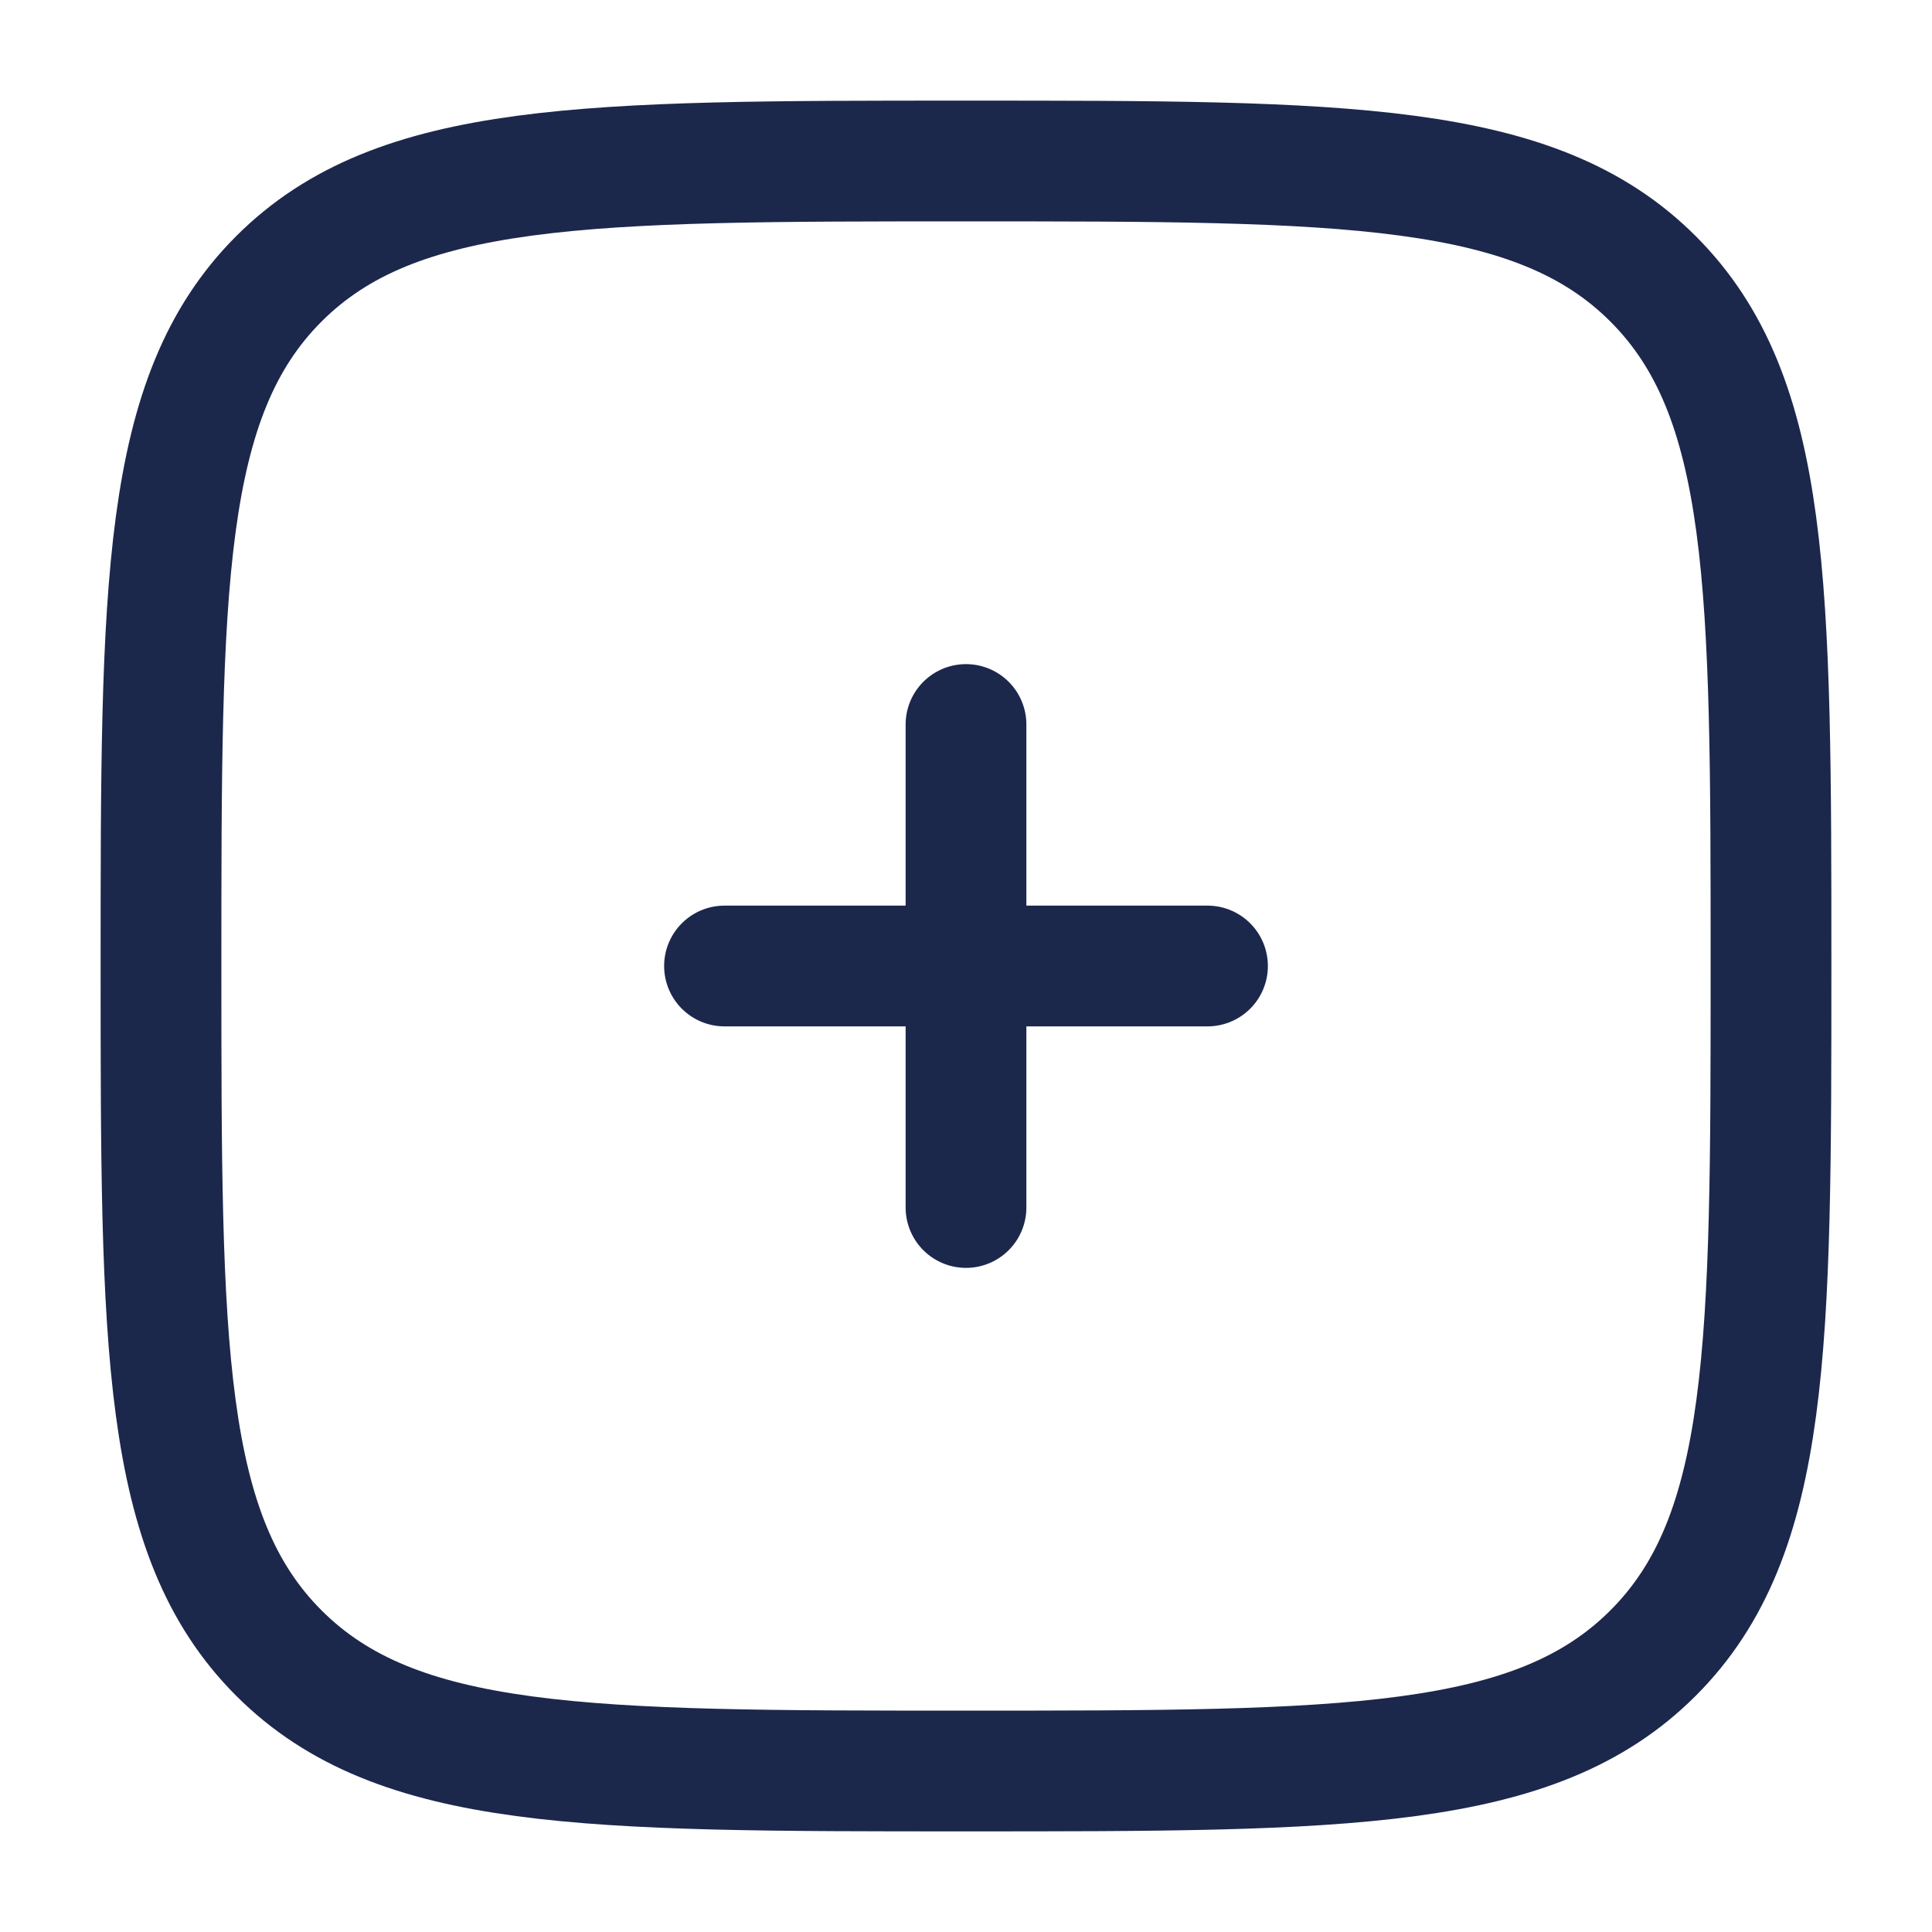
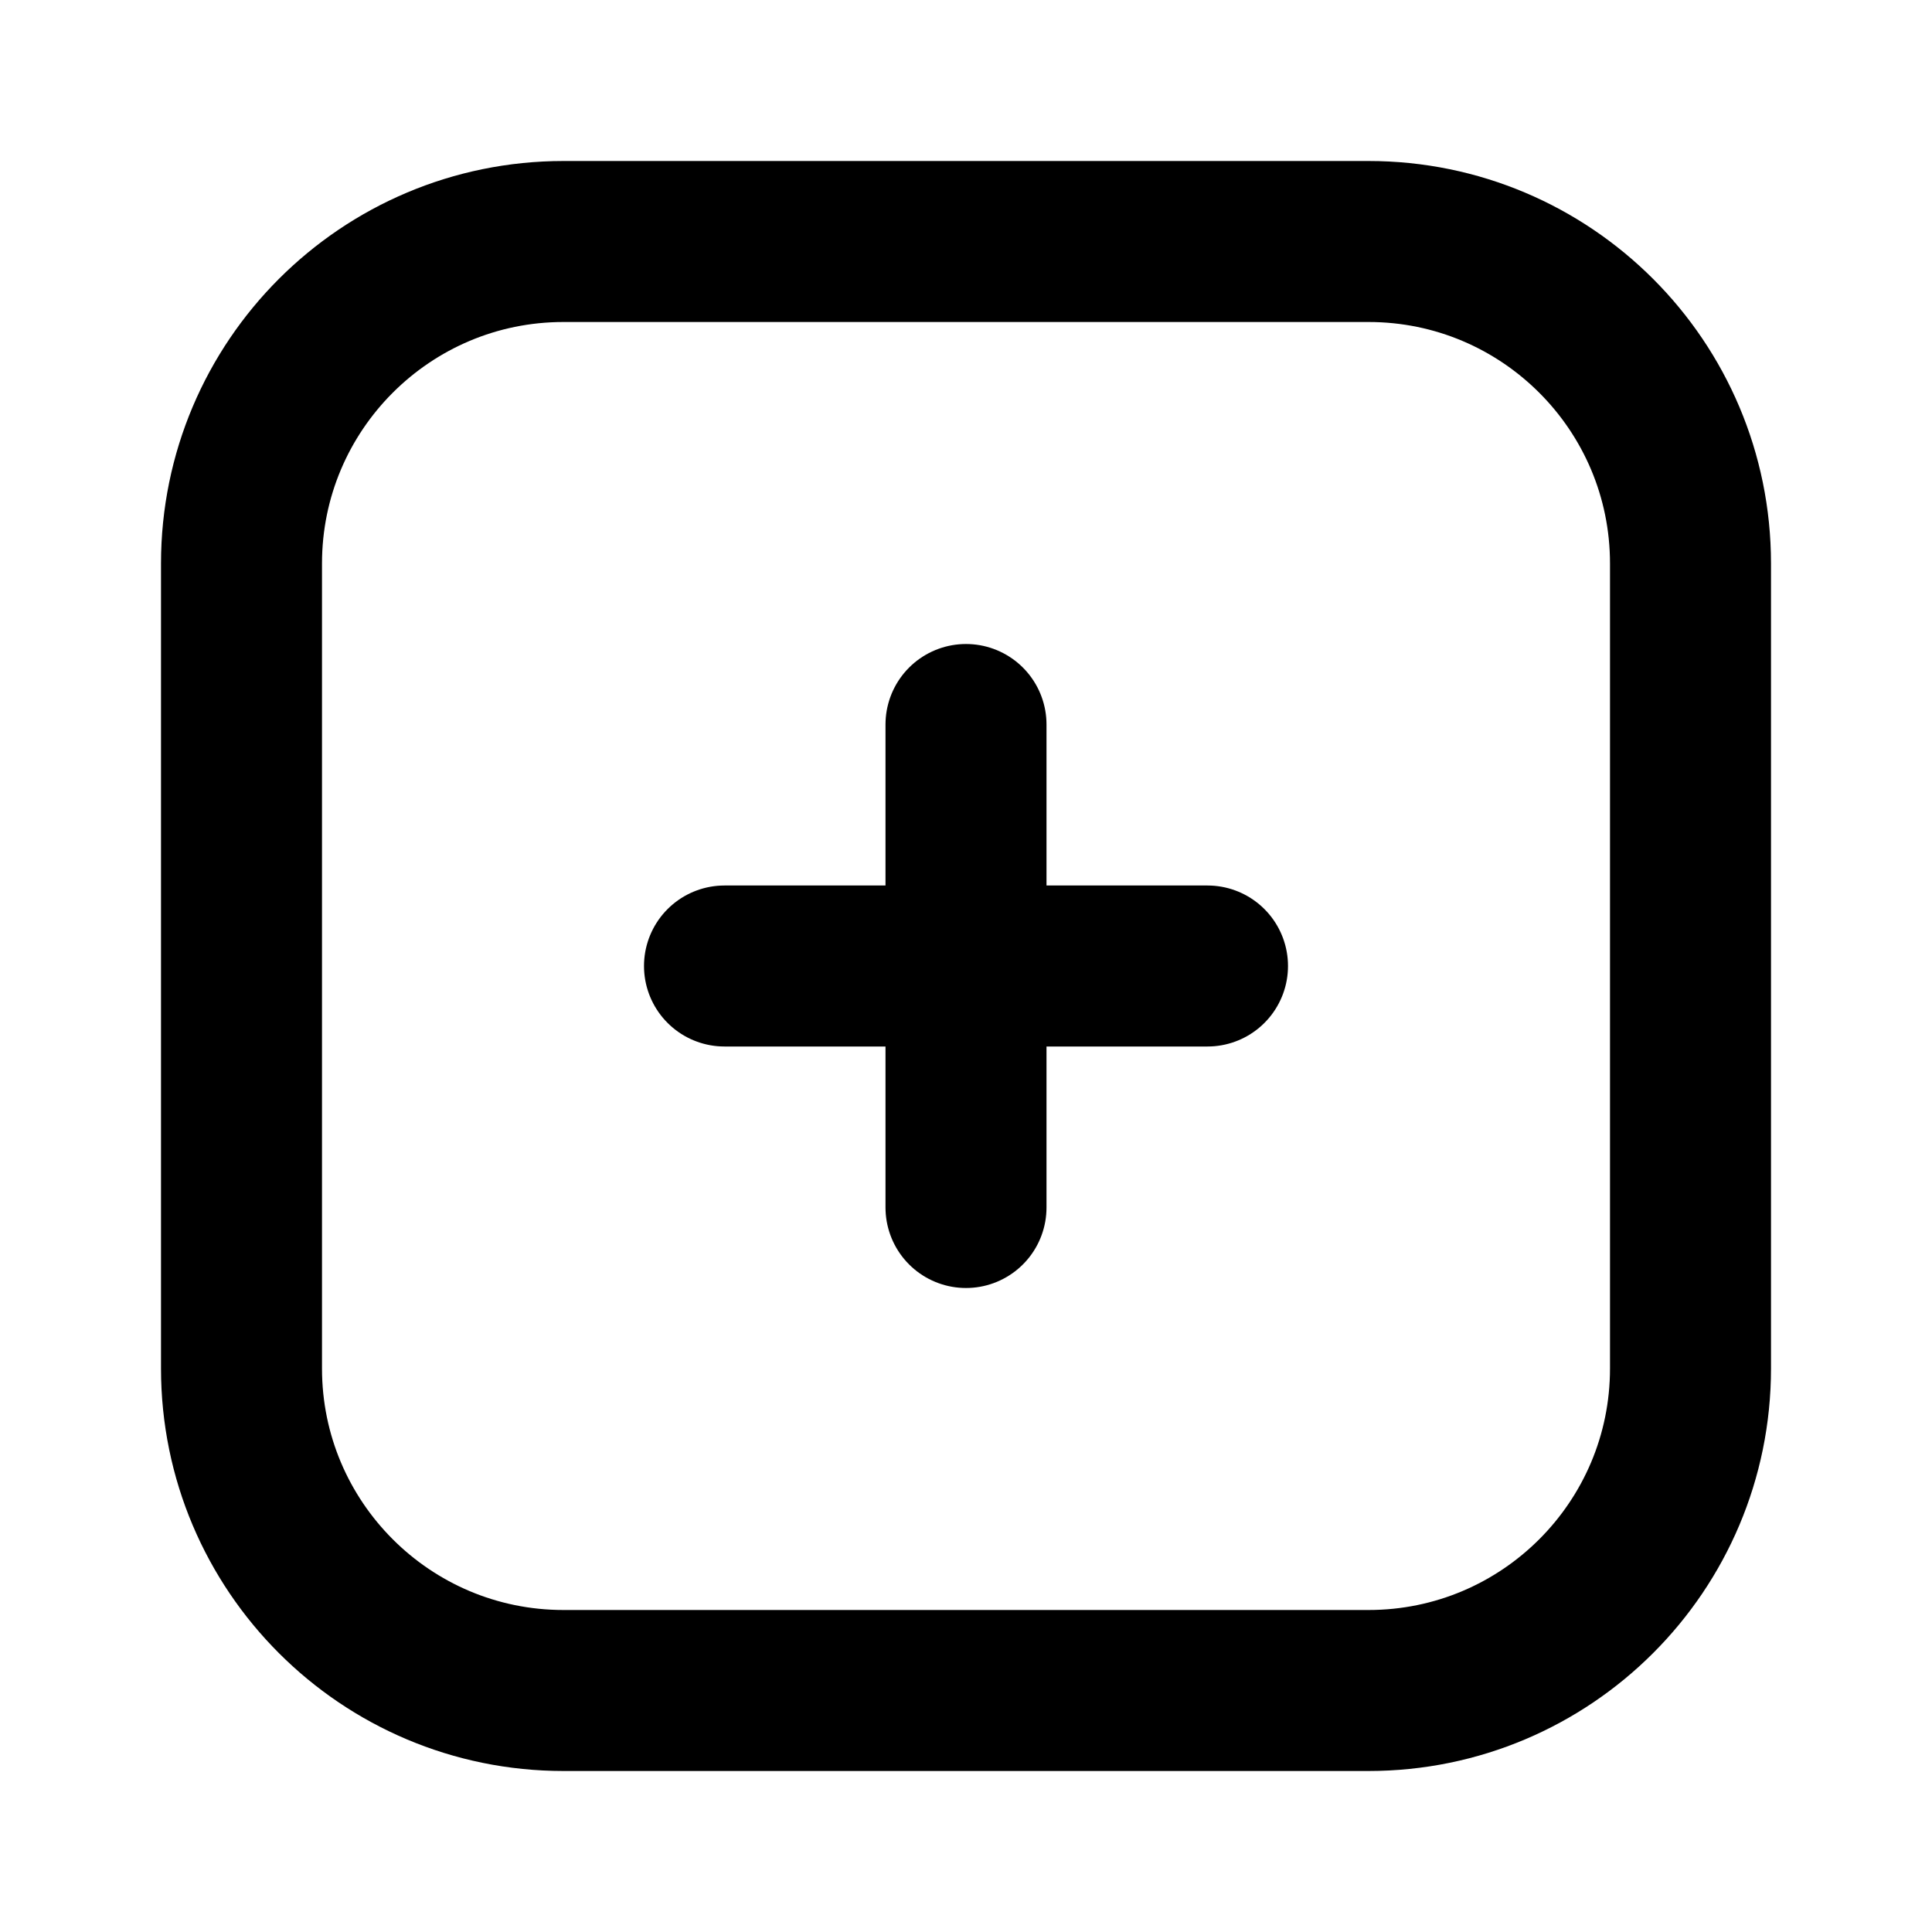
- <svg xmlns="http://www.w3.org/2000/svg" width="800px" height="800px" viewBox="0 0 24 24" fill="none">
-   <path d="M2 12C2 7.286 2 4.929 3.464 3.464C4.929 2 7.286 2 12 2C16.714 2 19.071 2 20.535 3.464C22 4.929 22 7.286 22 12C22 16.714 22 19.071 20.535 20.535C19.071 22 16.714 22 12 22C7.286 22 4.929 22 3.464 20.535C2 19.071 2 16.714 2 12Z" stroke="#1C274C" stroke-width="1.5" />
-   <path d="M15 12L12 12M12 12L9 12M12 12L12 9M12 12L12 15" stroke="#1C274C" stroke-width="1.5" stroke-linecap="round" />
+ <svg xmlns="http://www.w3.org/2000/svg" width="64px" height="64px" viewBox="0 0 24 24" fill="none">
+   <g id="SVGRepo_bgCarrier" stroke-width="0" />
+   <g id="SVGRepo_tracerCarrier" stroke-linecap="round" stroke-linejoin="round" />
+   <g id="SVGRepo_iconCarrier">
+     <path d="M15 12H12M12 12H9M12 12V9M12 12V15M17 21H7C4.791 21 3 19.209 3 17V7C3 4.791 4.791 3 7 3H17C19.209 3 21 4.791 21 7V17C21 19.209 19.209 21 17 21Z" stroke="#000000" stroke-width="2" stroke-linecap="round" />
+   </g>
</svg>
